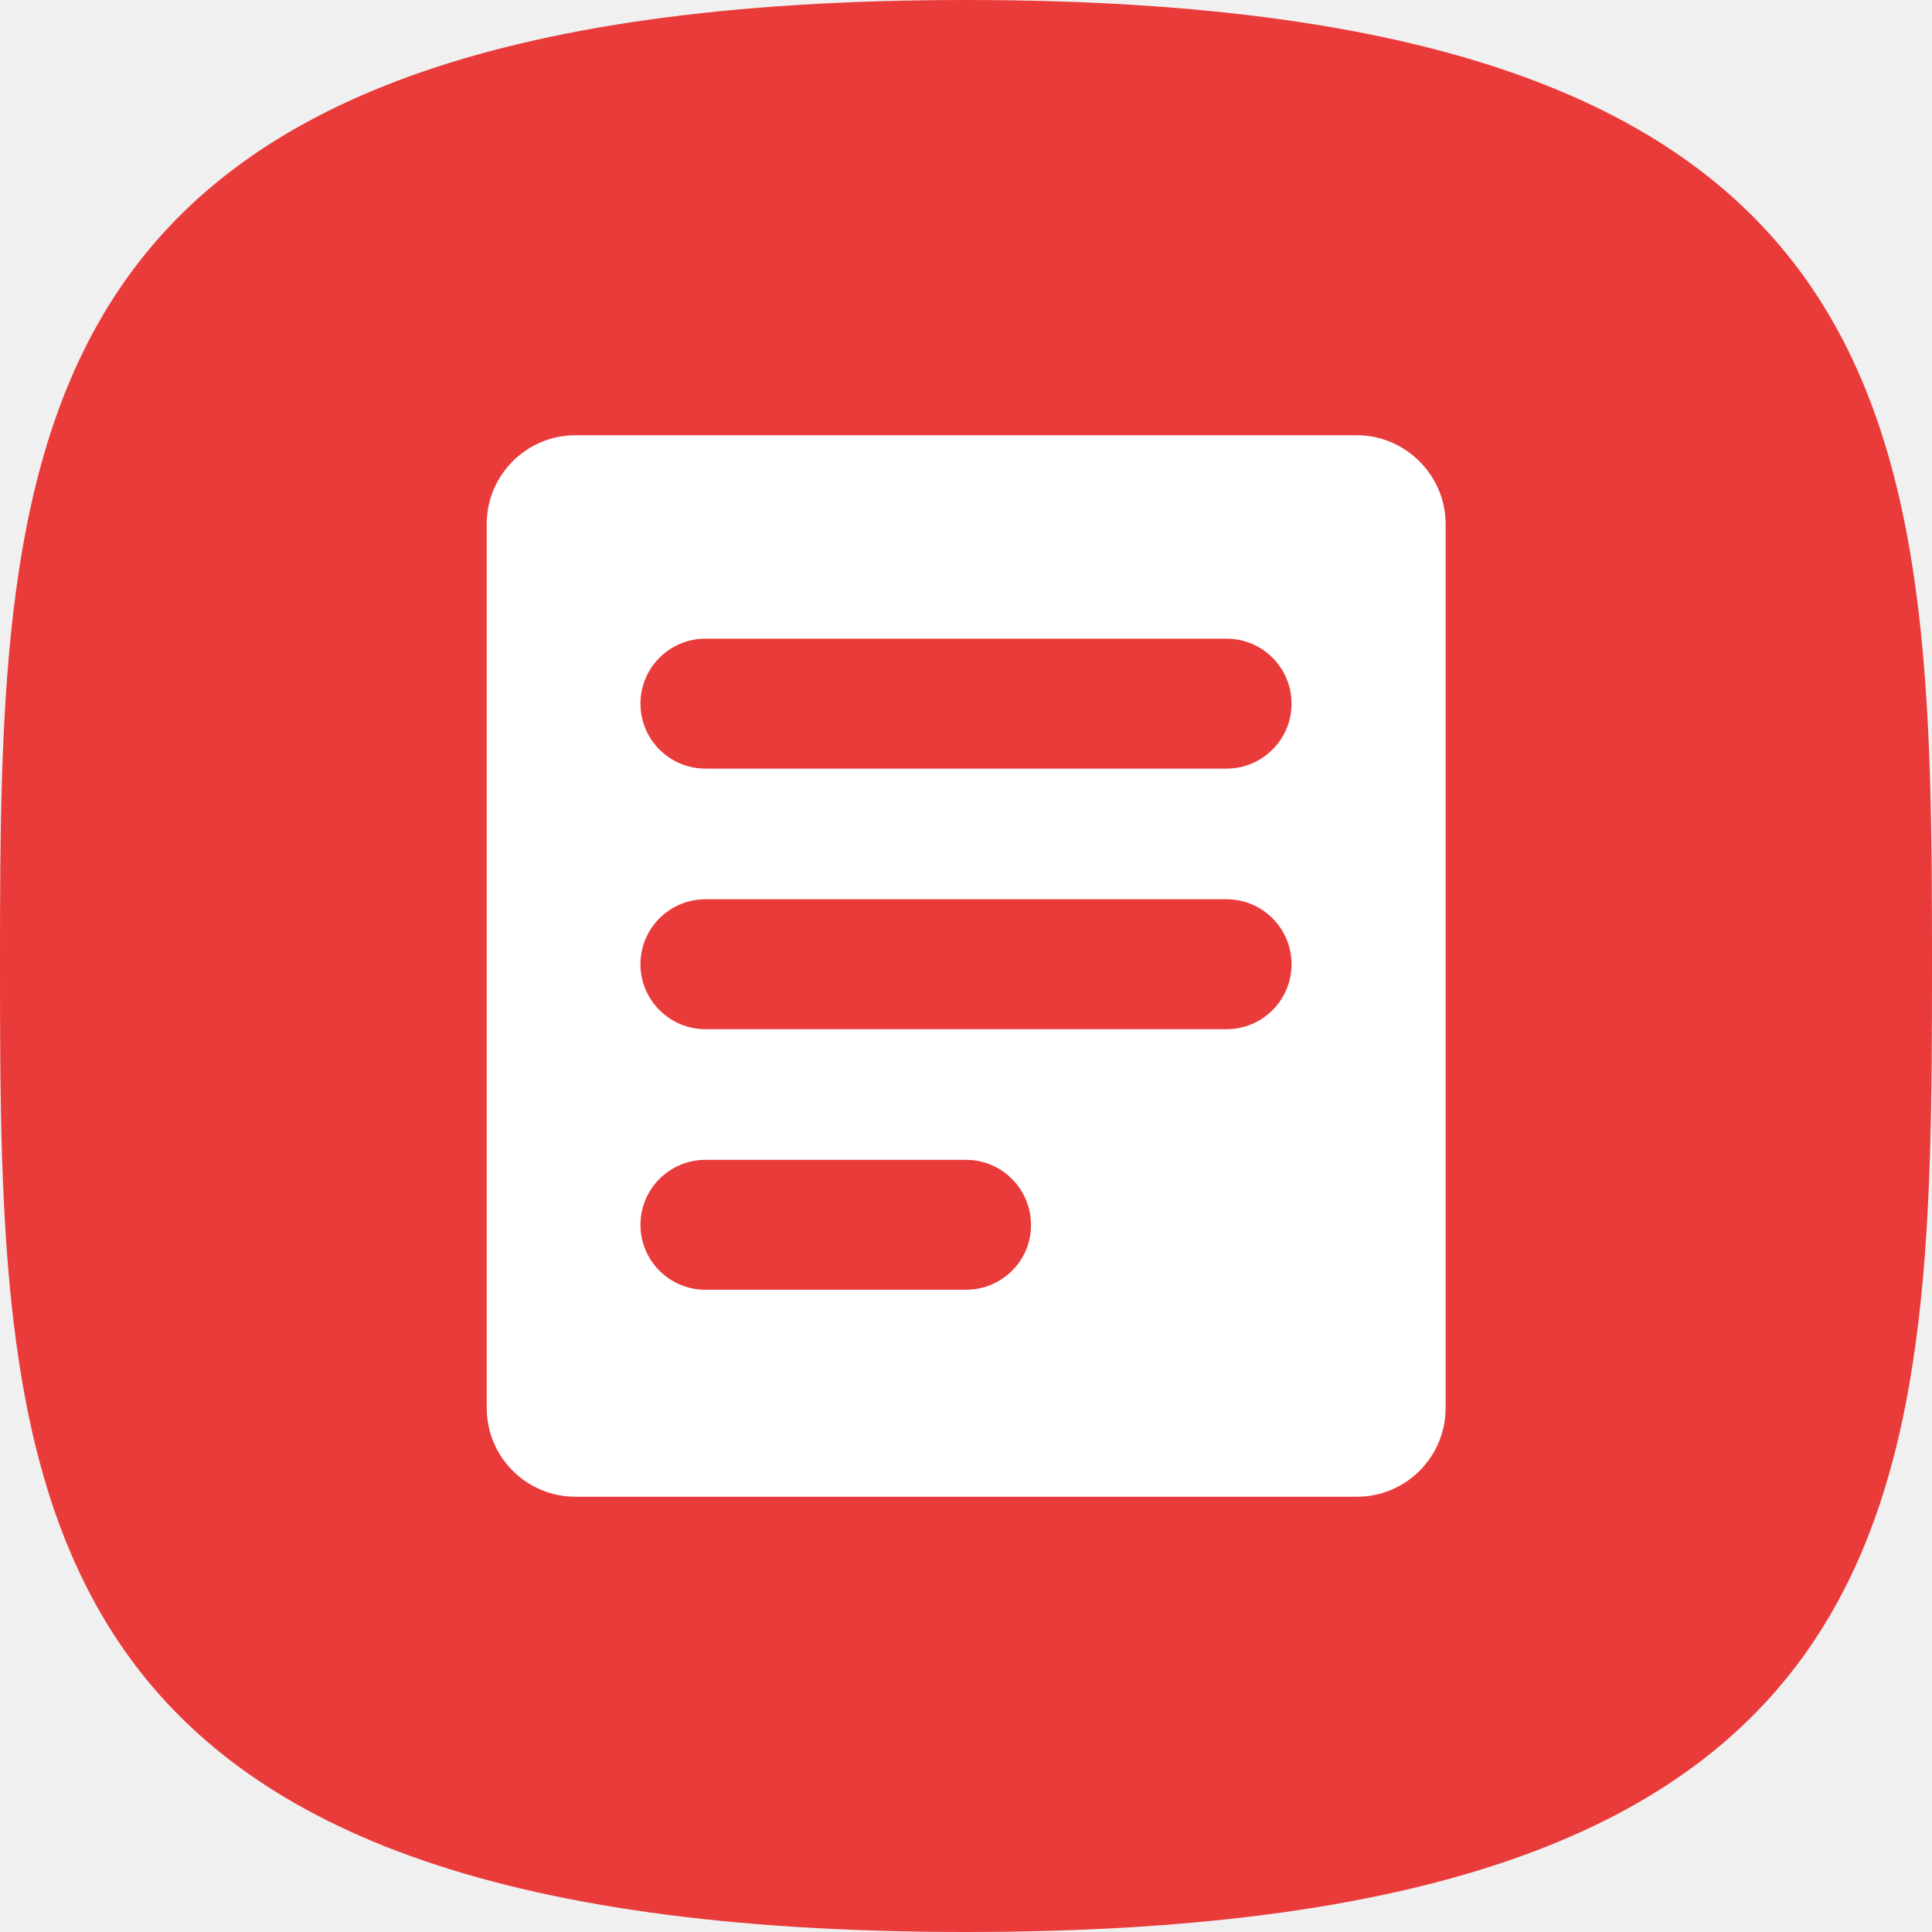
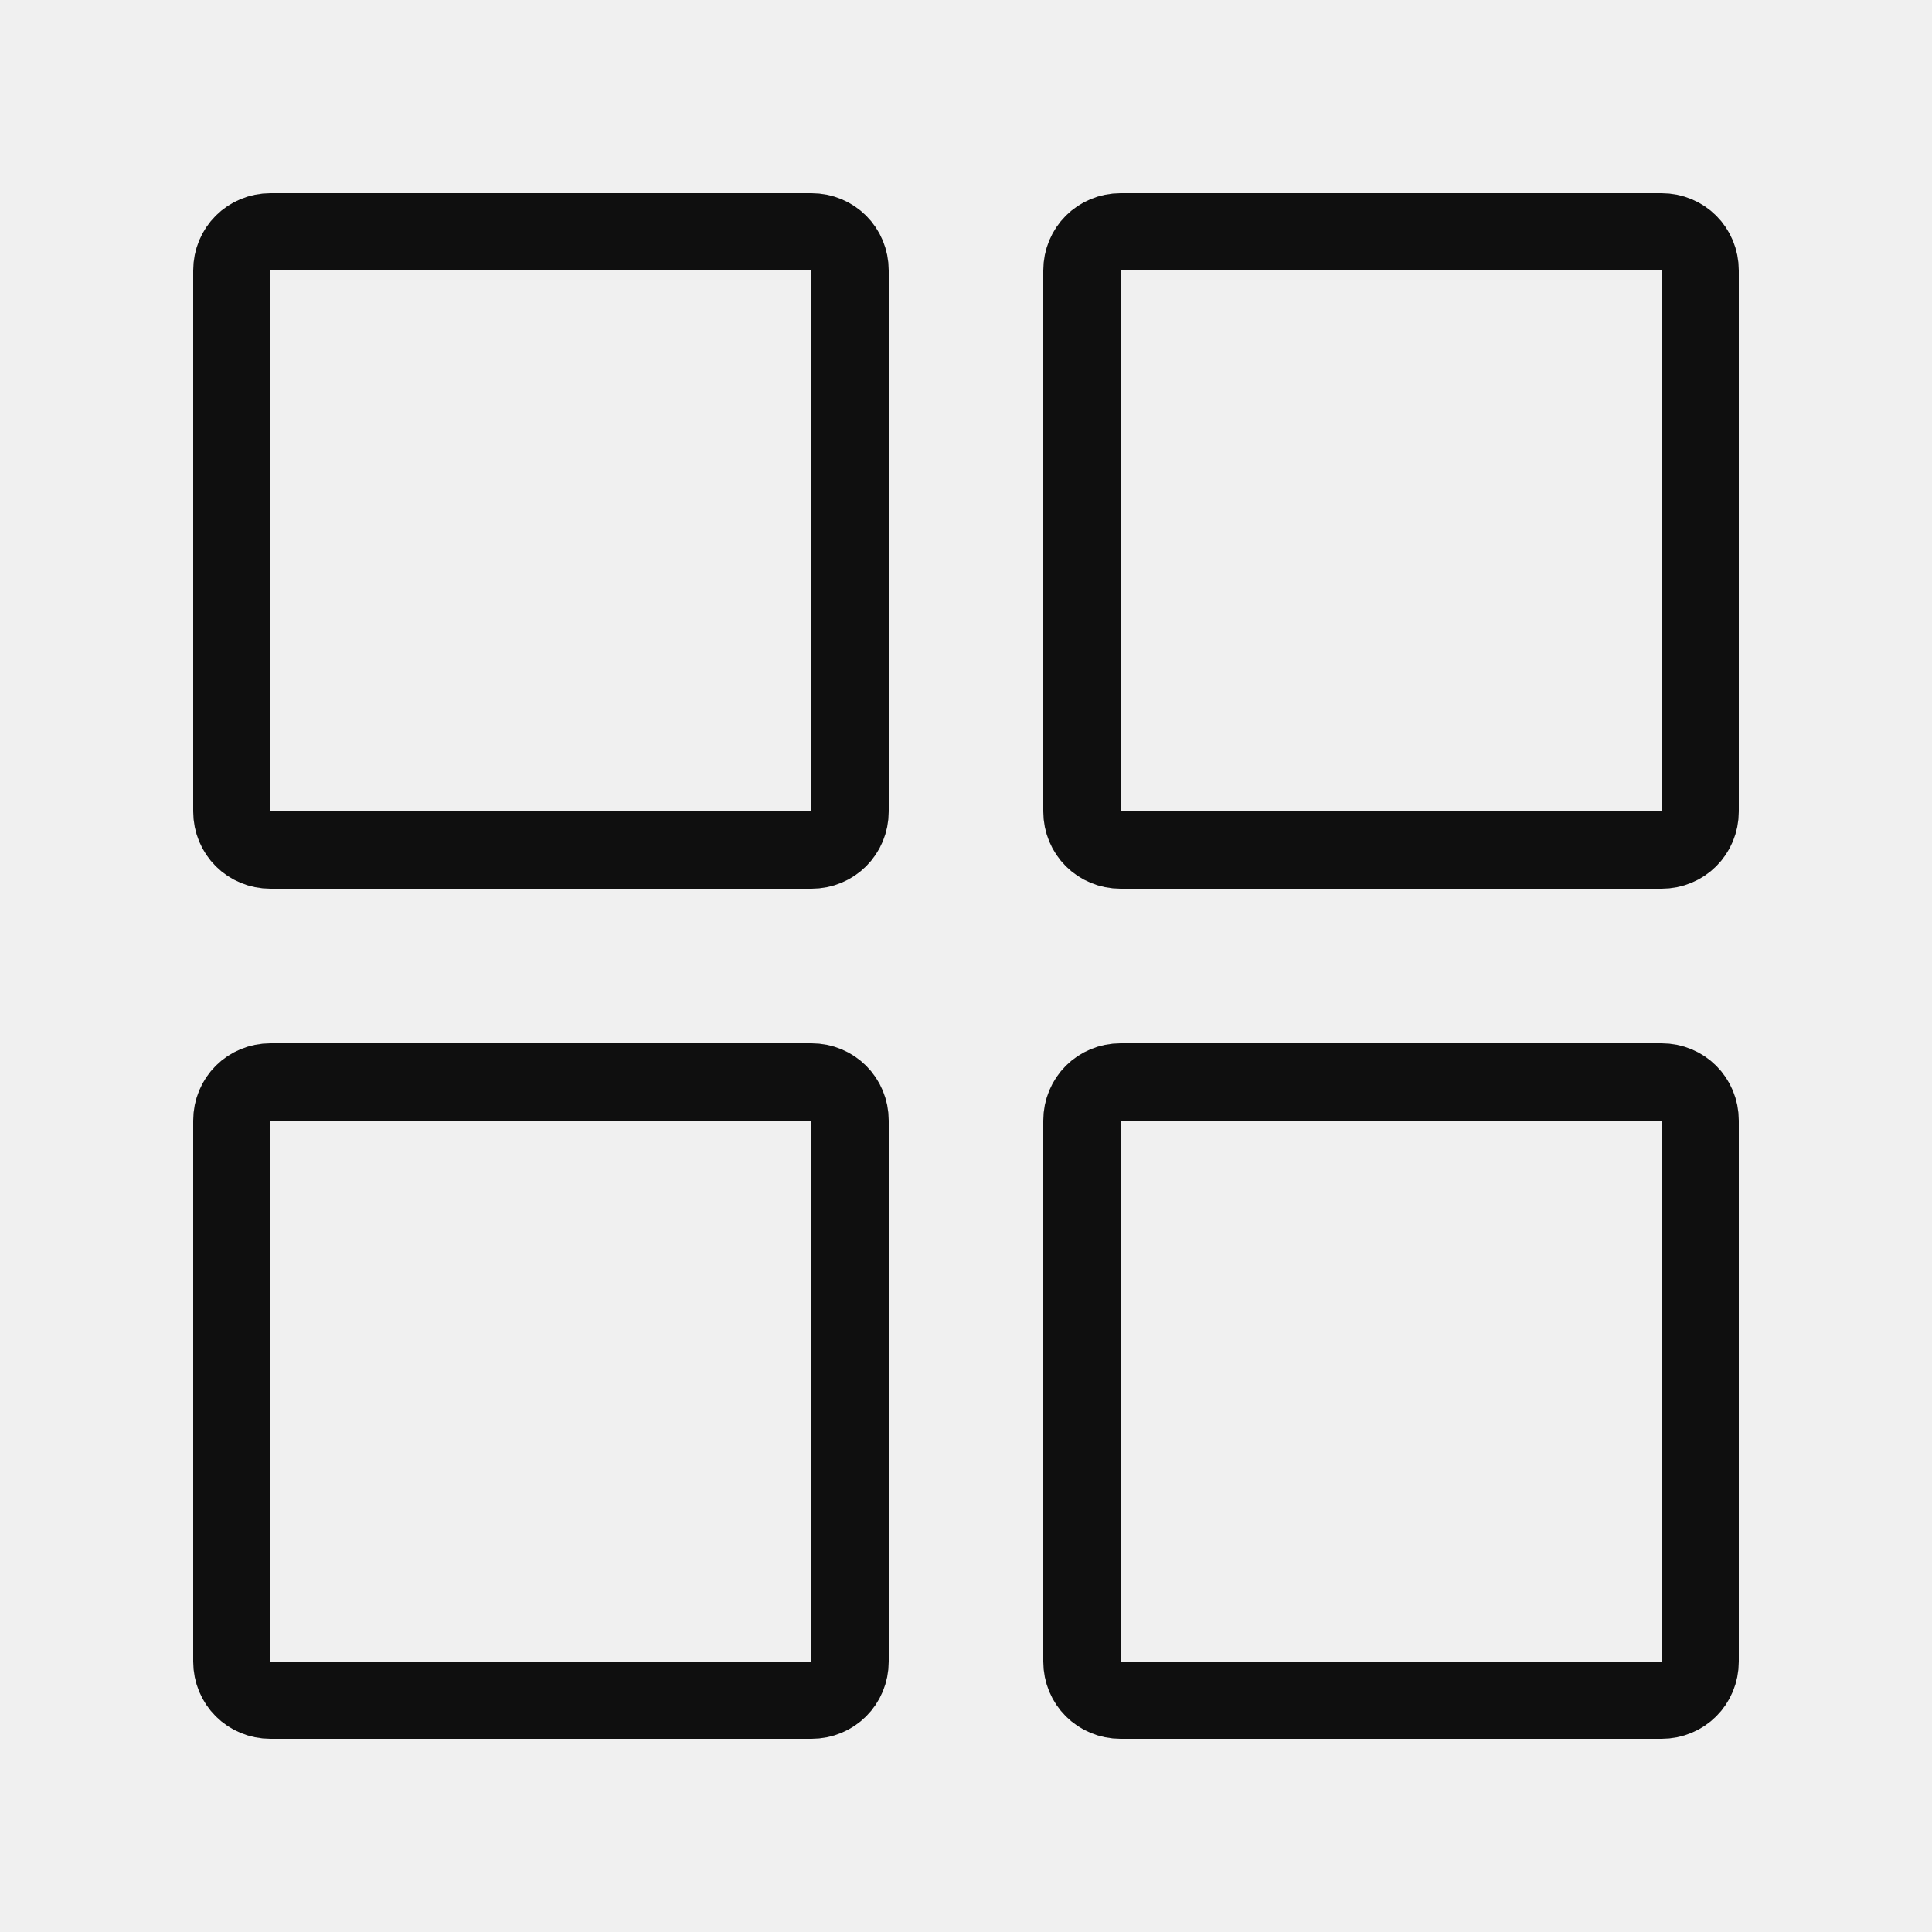
- <svg xmlns="http://www.w3.org/2000/svg" viewBox="0 0 544.2 544.2">
-   <path d="M272.1 0C2.1 0 0 121.8 0 272.1s2.1 272.1 272.1 272.1 272.1-121.8 272.1-272.1S542.1 0 272.1 0z" fill="#ea3b3b" />
-   <path d="M382.2 122.6H162.1c-13.8 0-25 11.2-25 25v249c0 13.8 11.2 25 25 25h220.1c13.8 0 25-11.2 25-25v-249c0-13.7-11.3-25-25-25zM272.1 363.3h-73.4c-10.1 0-18.3-8.2-18.3-18.3 0-10.1 8.2-18.3 18.3-18.3h73.4c10.1 0 18.3 8.2 18.3 18.3.1 10.1-8.2 18.3-18.3 18.3zm73.4-73.4H198.7c-10.1 0-18.3-8.2-18.3-18.3 0-10.1 8.2-18.3 18.3-18.3h146.8c10.1 0 18.3 8.2 18.3 18.3 0 10.1-8.2 18.3-18.3 18.3zm0-73.4H198.7c-10.1 0-18.3-8.2-18.3-18.3 0-10.1 8.2-18.3 18.3-18.3h146.8c10.1 0 18.3 8.2 18.3 18.3 0 10.1-8.2 18.3-18.3 18.3z" fill="#fff" />
+ <svg xmlns="http://www.w3.org/2000/svg" width="800px" height="800px" viewBox="-0.5 0 25 25" fill="none">
+   <path d="M10 11H3C2.72 11 2.5 10.78 2.5 10.5V3.5C2.5 3.22 2.72 3 3 3H10C10.28 3 10.5 3.22 10.5 3.5V10.5C10.5 10.78 10.28 11 10 11Z" stroke="#0F0F0F" stroke-miterlimit="10" stroke-linecap="round" stroke-linejoin="round" />
+   <path d="M21 11H14C13.72 11 13.5 10.78 13.5 10.5V3.5C13.5 3.22 13.72 3 14 3H21C21.28 3 21.5 3.22 21.5 3.5V10.5C21.5 10.78 21.28 11 21 11Z" stroke="#0F0F0F" stroke-miterlimit="10" stroke-linecap="round" stroke-linejoin="round" />
+   <path d="M21 22H14C13.72 22 13.5 21.78 13.5 21.5V14.5C13.5 14.22 13.72 14 14 14H21C21.28 14 21.5 14.22 21.5 14.5V21.5C21.5 21.78 21.28 22 21 22Z" stroke="#0F0F0F" stroke-miterlimit="10" stroke-linecap="round" stroke-linejoin="round" />
+   <path d="M10 22H3C2.72 22 2.5 21.78 2.5 21.5V14.5C2.5 14.22 2.72 14 3 14H10C10.28 14 10.5 14.22 10.5 14.5V21.5C10.5 21.78 10.28 22 10 22Z" stroke="#0F0F0F" stroke-miterlimit="10" stroke-linecap="round" stroke-linejoin="round" />
</svg>
